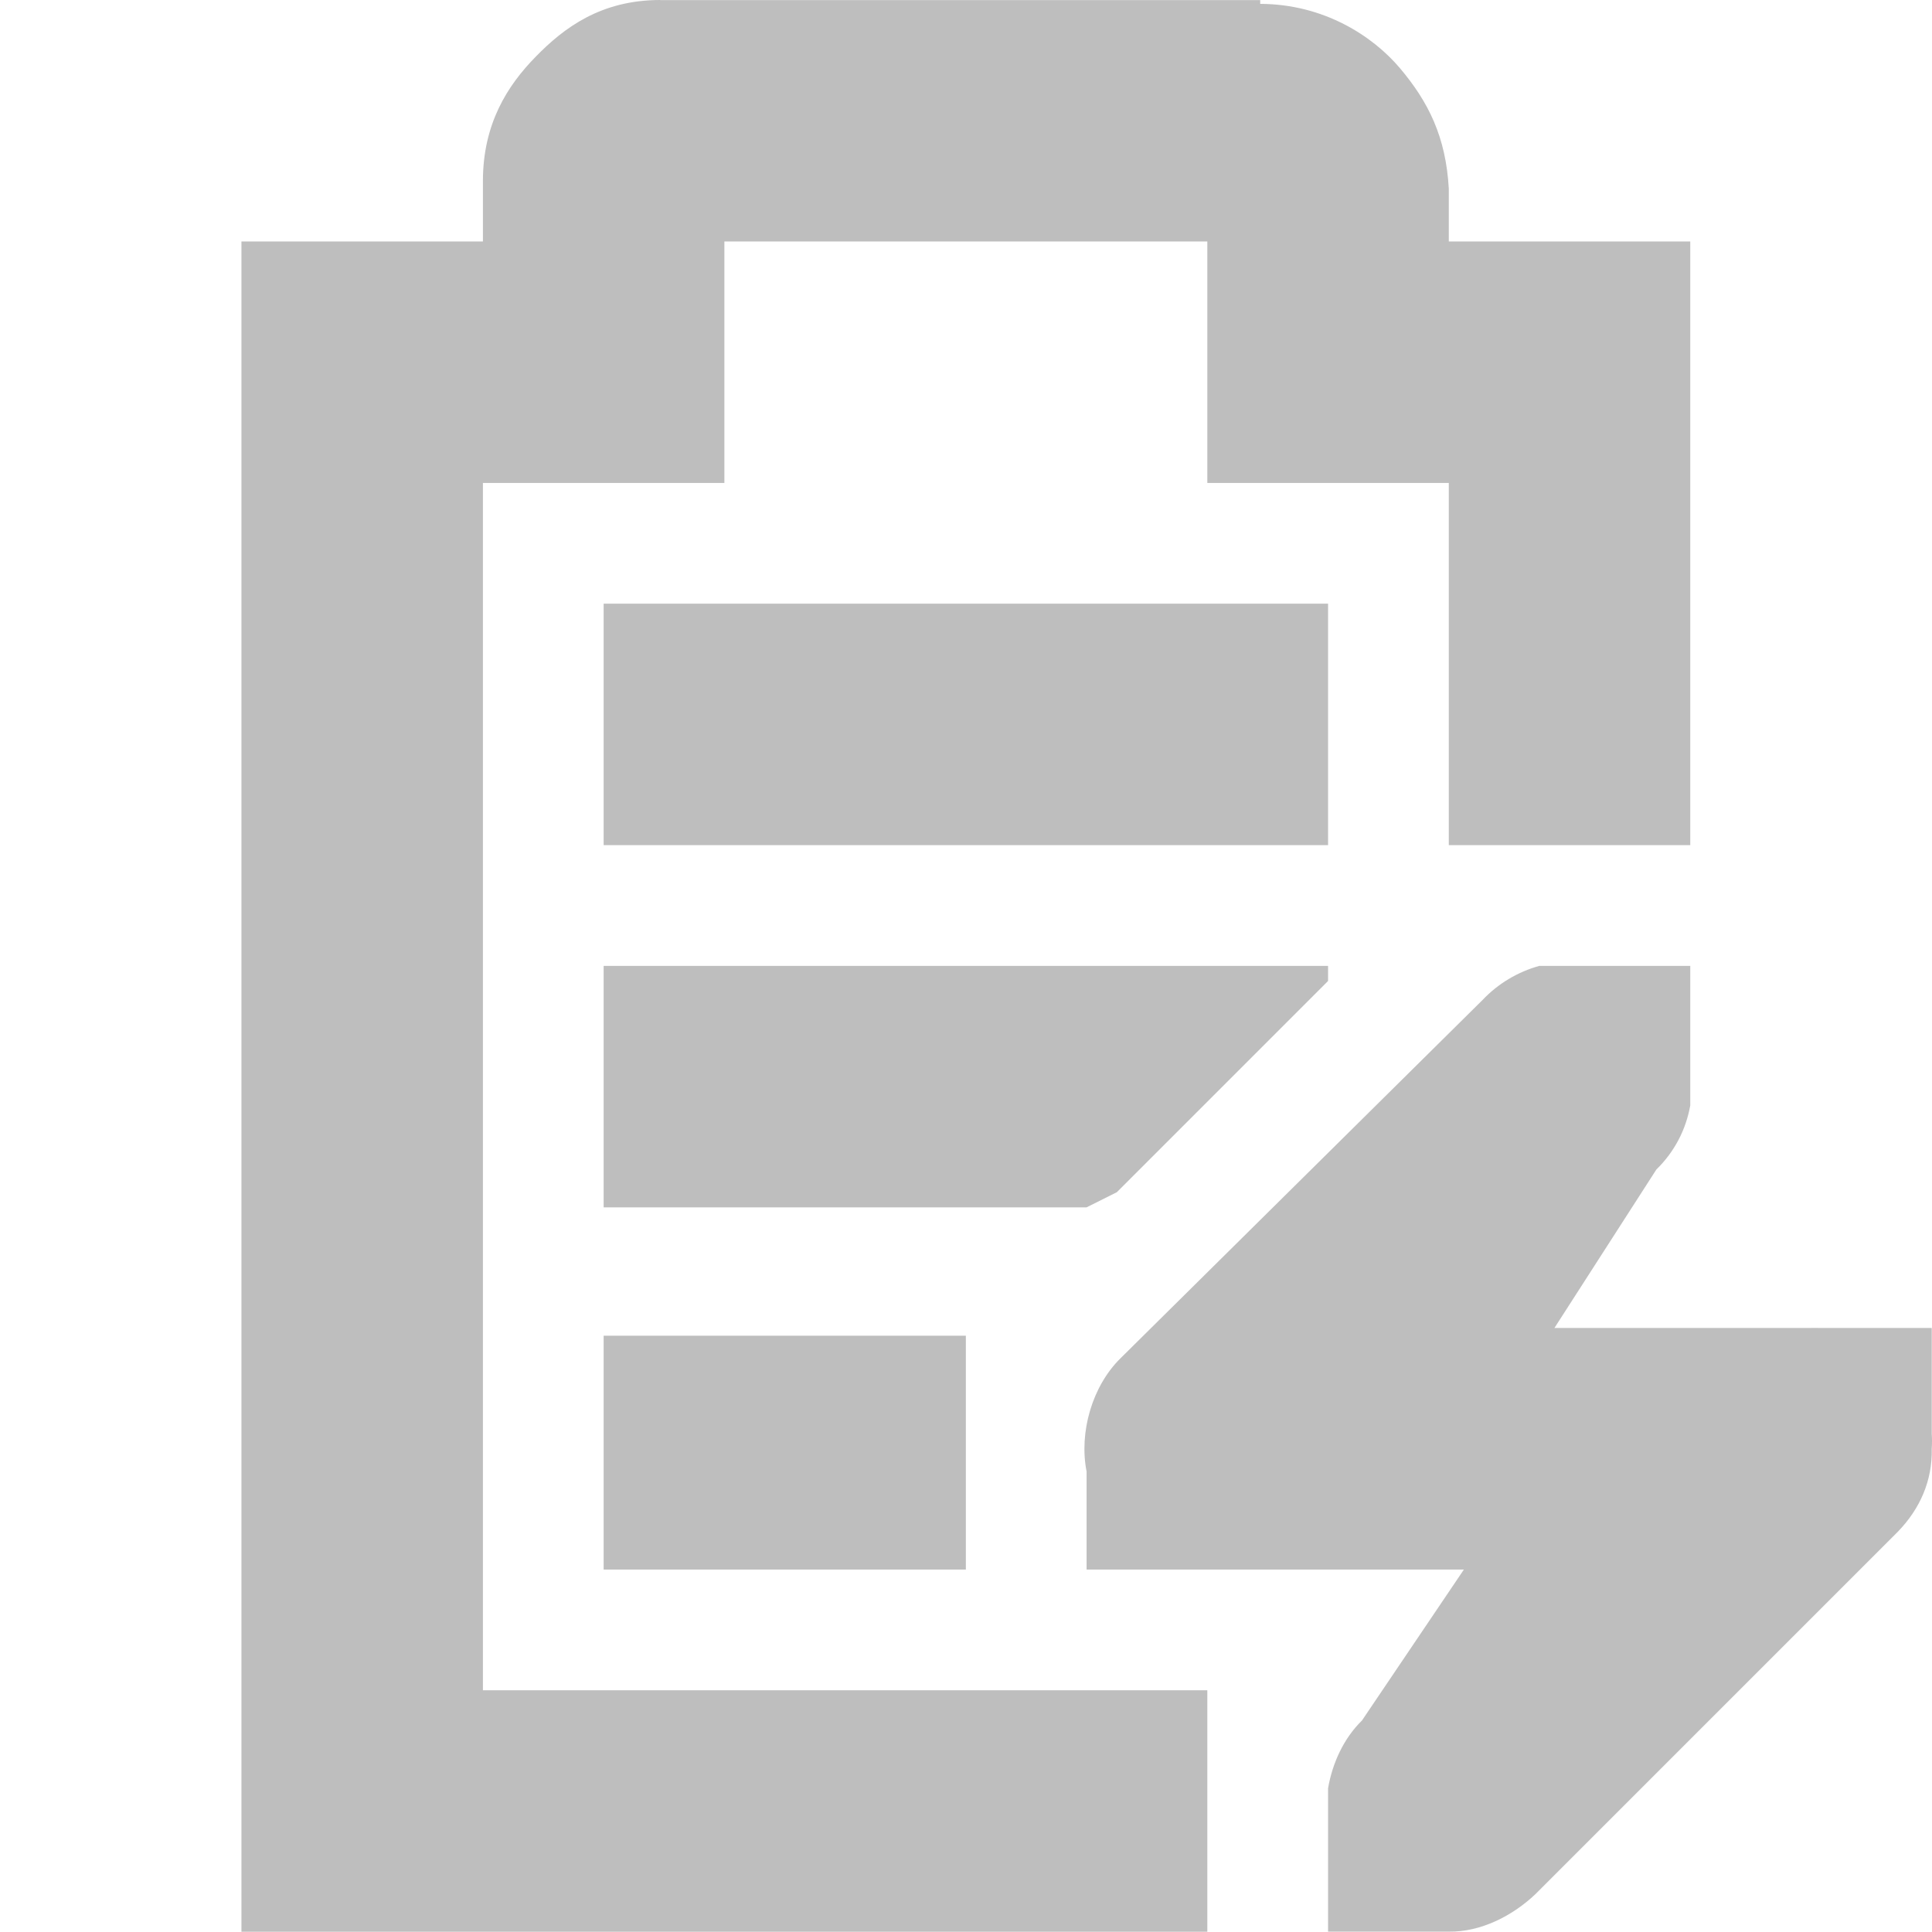
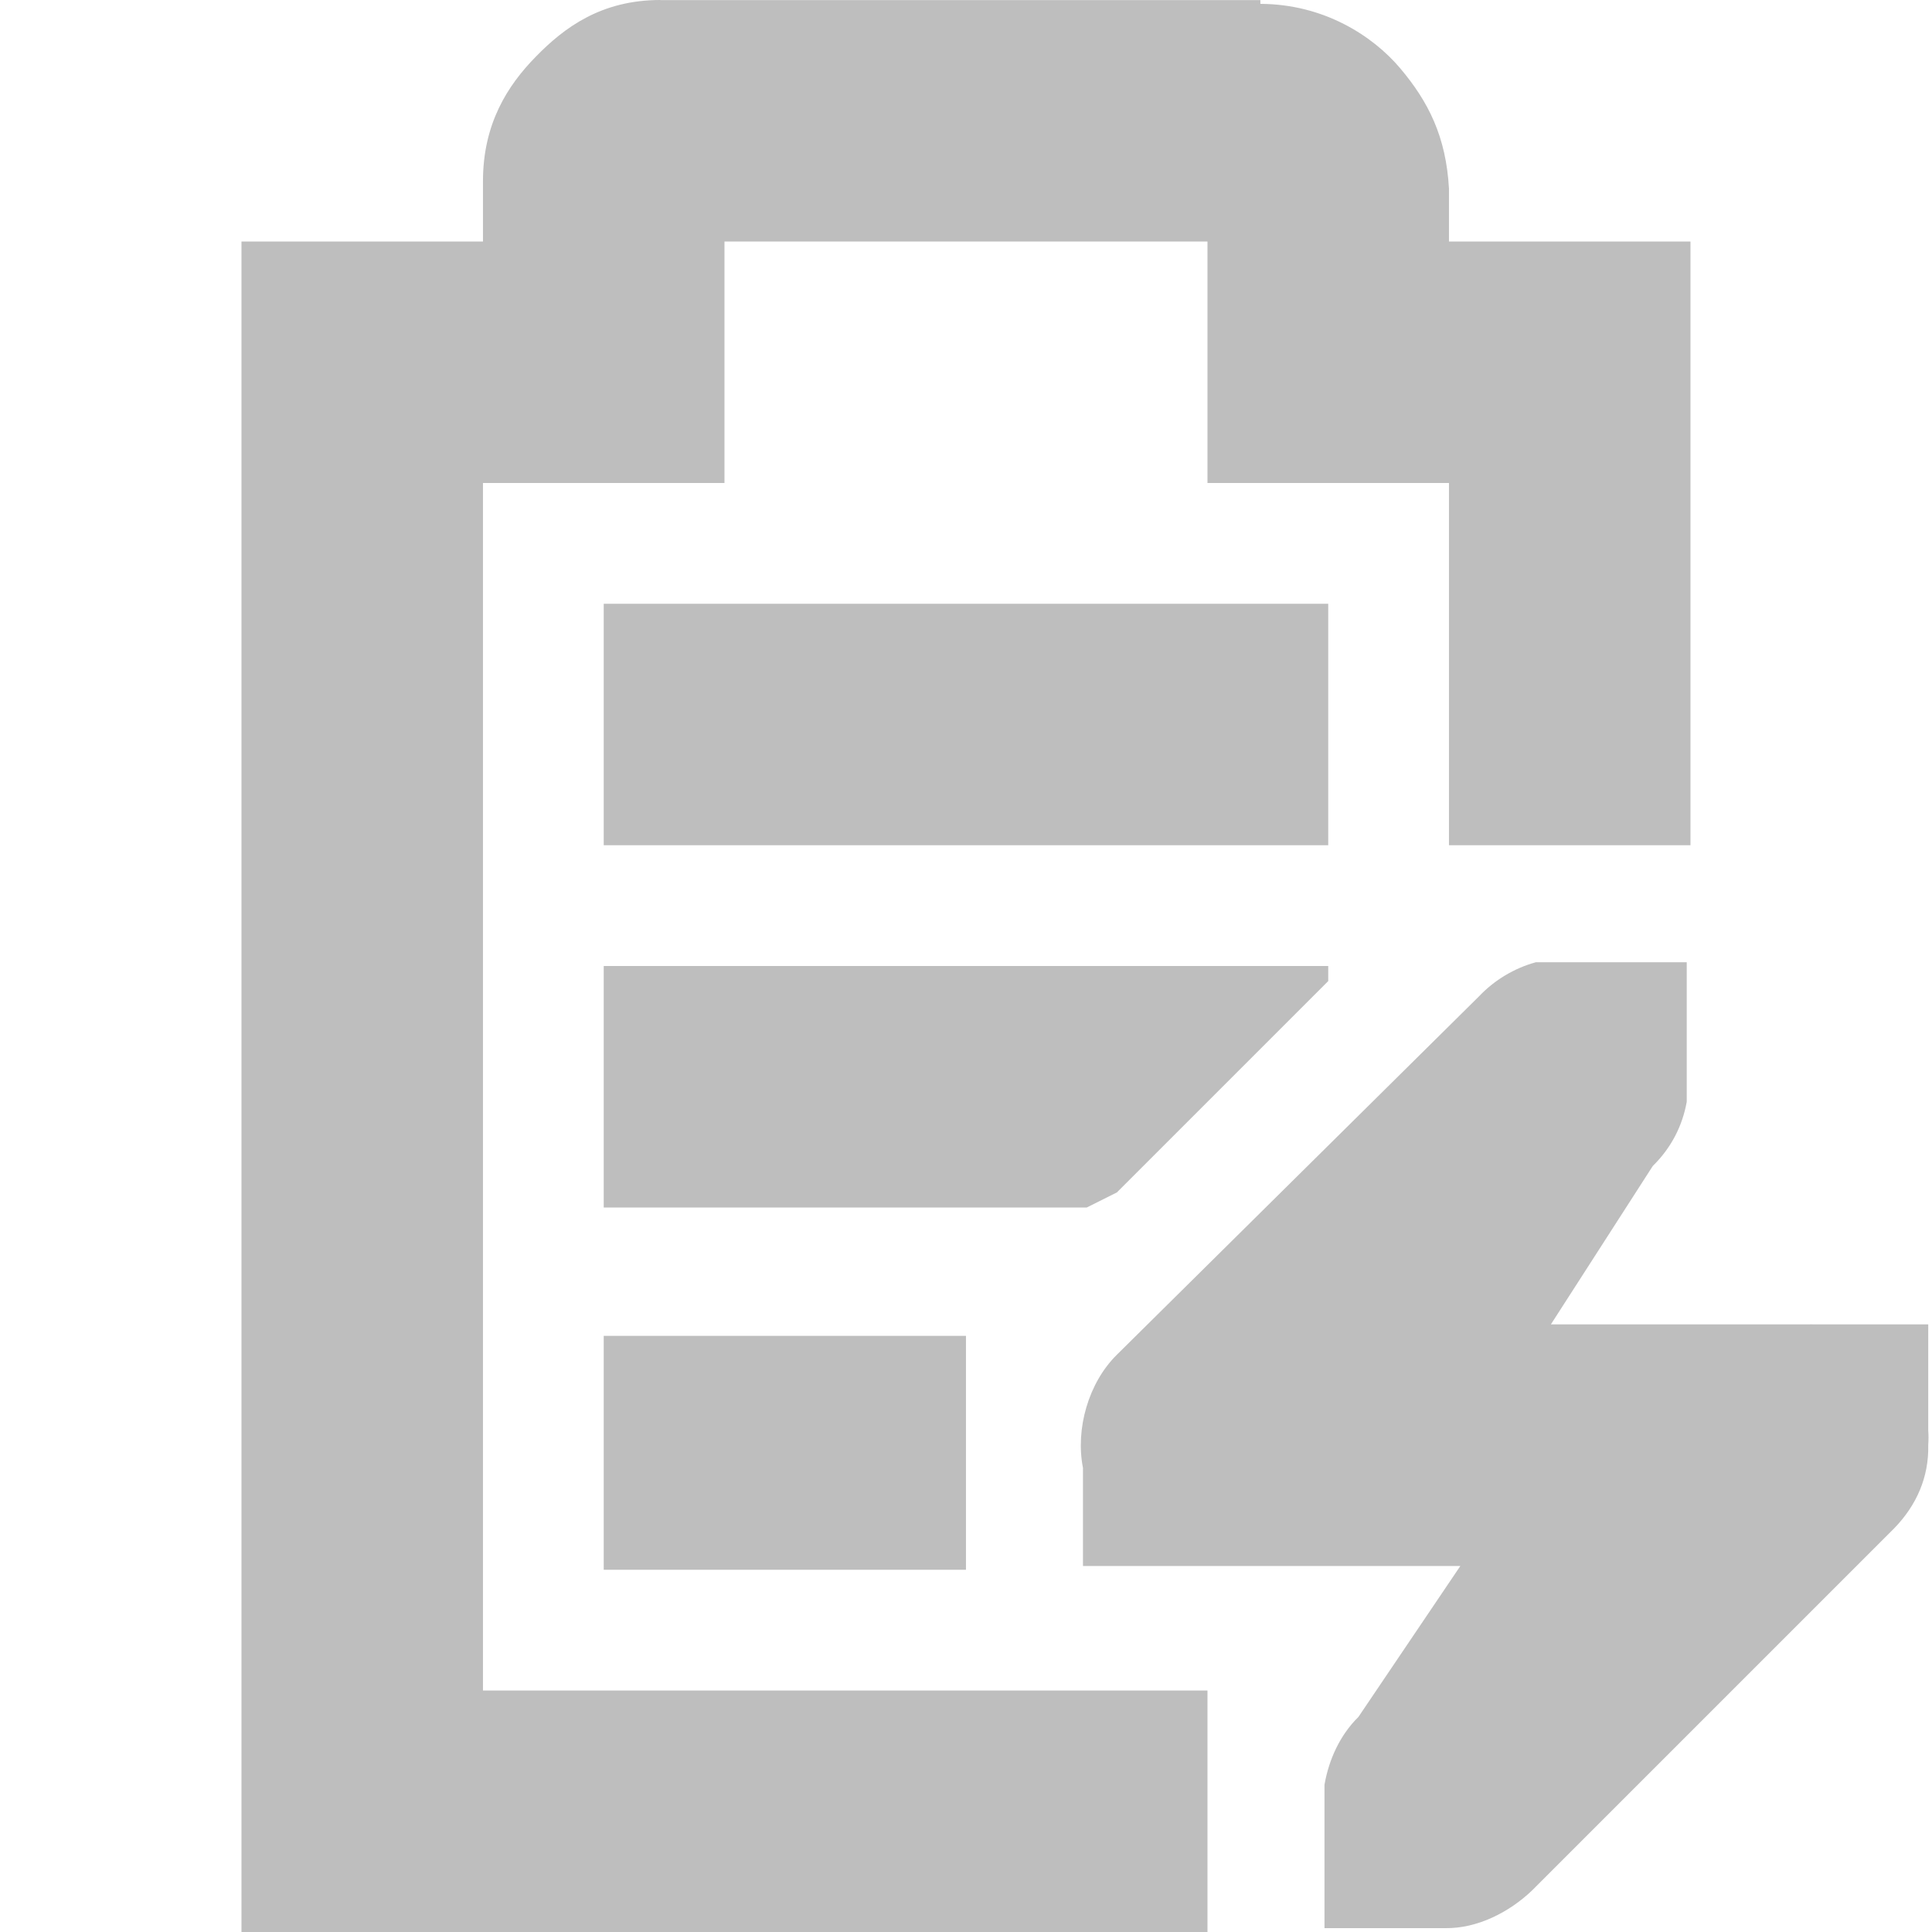
- <svg xmlns="http://www.w3.org/2000/svg" height="16" id="svg7384" version="1.1" width="16.002">
+ <svg xmlns="http://www.w3.org/2000/svg" height="16" id="svg7384" version="1.1" width="16">
  <defs id="defs7386" />
  <g id="layer9" style="display:inline" transform="translate(-161.0002,-217)">
    <path d="m 166,222 0,2 6,0 0,-2 -6,0 z m 0,3 0,2 4,0 0.25,-0.125 1.75,-1.75 0,-0.125 -6,0 z m 0,3.062 0,1.938 3,0 0,-0.812 0,-1.125 -3,0 z" id="rect6060" style="fill:#bebebe;fill-opacity:1;stroke:none" />
    <path d="m 166.469,217 c -0.49,0 -0.796,0.228 -1.031,0.469 C 165.202,217.709 165,218.027 165,218.5 l 0,0.5 -1,0 -1,0 0,1 0,12 0,1 1,0 7,0 0,-2 -6,0 0,-10 1,0 1,0 0,-1 0,-1 4,0 0,1 0,1 1,0 1,0 0,3 2,0 0,-4 0,-1 -1,0 -1,0 0,-0.375 0,-0.031 0,-0.031 c -0.024,-0.431 -0.17,-0.721 -0.406,-1 -0.224,-0.264 -0.627,-0.529 -1.156,-0.531 l 0,-0.031 -0.062,0 -4.906,0 z" id="path6062" style="font-size:medium;font-style:normal;font-variant:normal;font-weight:normal;font-stretch:normal;text-indent:0;text-align:start;text-decoration:none;line-height:normal;letter-spacing:normal;word-spacing:normal;text-transform:none;direction:ltr;block-progression:tb;writing-mode:lr-tb;text-anchor:start;baseline-shift:baseline;color:#bebebe;fill:#bebebe;fill-opacity:1;stroke:none;stroke-width:2;marker:none;visibility:visible;display:inline;overflow:visible;enable-background:accumulate;font-family:Sans;-inkscape-font-specification:Sans" />
-     <path d="m 173.75,225 c -0.178,0.049 -0.342,0.147 -0.469,0.281 l -3,2.969 c -0.235,0.231 -0.345,0.614 -0.281,0.938 l 0,0.812 1,0 2.125,0 -0.844,1.25 c -0.152,0.149 -0.245,0.353 -0.281,0.562 l 0,0.375 0,0.812 1,0 c 0.264,0.004 0.528,-0.13 0.719,-0.312 l 3,-3 c 0.184,-0.19 0.287,-0.423 0.281,-0.688 0.003,-0.042 0.003,-0.083 0,-0.125 l 0,-0.875 -0.844,0 -0.094,0 c -0.021,-6.5e-4 -0.042,-6.5e-4 -0.062,0 l -2.125,0 0.844,-1.312 c 0.152,-0.149 0.245,-0.331 0.281,-0.531 l 0,-0.375 0,-0.781 -1.25,0 z" id="path6217" style="font-size:xx-small;font-style:normal;font-variant:normal;font-weight:normal;font-stretch:normal;text-indent:0;text-align:start;text-decoration:none;line-height:normal;letter-spacing:normal;word-spacing:normal;text-transform:none;direction:ltr;block-progression:tb;writing-mode:lr-tb;text-anchor:start;color:#bebebe;fill:#bebebe;fill-opacity:1;fill-rule:nonzero;stroke:none;stroke-width:2;marker:none;visibility:visible;display:inline;overflow:visible;enable-background:accumulate;font-family:Bitstream Vera Sans;-inkscape-font-specification:Bitstream Vera Sans" />
+     <path d="m 173.719,224.969 c -0.178,0.049 -0.342,0.147 -0.469,0.281 l -3,2.969 c -0.235,0.231 -0.345,0.614 -0.281,0.938 l 0,0.812 1,0 2.125,0 -0.844,1.25 c -0.152,0.149 -0.245,0.353 -0.281,0.562 l 0,0.375 0,0.812 1,0 c 0.264,0.004 0.528,-0.13 0.719,-0.312 l 3,-3 c 0.184,-0.19 0.287,-0.423 0.281,-0.688 0.003,-0.042 0.003,-0.083 0,-0.125 l 0,-0.875 -0.844,0 -0.094,0 c -0.021,-6.5e-4 -0.042,-6.5e-4 -0.062,0 l -2.125,0 0.844,-1.312 c 0.152,-0.149 0.245,-0.331 0.281,-0.531 l 0,-0.375 0,-0.781 -1.25,0 z" id="path6217" style="font-size:xx-small;font-style:normal;font-variant:normal;font-weight:normal;font-stretch:normal;text-indent:0;text-align:start;text-decoration:none;line-height:normal;letter-spacing:normal;word-spacing:normal;text-transform:none;direction:ltr;block-progression:tb;writing-mode:lr-tb;text-anchor:start;color:#bebebe;fill:#bebebe;fill-opacity:1;fill-rule:nonzero;stroke:none;stroke-width:2;marker:none;visibility:visible;display:inline;overflow:visible;enable-background:accumulate;font-family:Bitstream Vera Sans;-inkscape-font-specification:Bitstream Vera Sans" />
  </g>
  <g id="layer10" style="display:inline" transform="translate(-161.0002,-217)" />
  <g id="layer11" transform="translate(-161.0002,-217)" />
  <g id="layer13" style="display:inline" transform="translate(-161.0002,-217)" />
  <g id="layer14" transform="translate(-161.0002,-217)" />
  <g id="layer15" style="display:inline" transform="translate(-161.0002,-217)" />
  <g id="g71291" style="display:inline" transform="translate(-161.0002,-217)" />
  <g id="g4953" style="display:inline" transform="translate(-161.0002,-217)" />
  <g id="layer12" style="display:inline" transform="translate(-161.0002,-217)" />
</svg>
